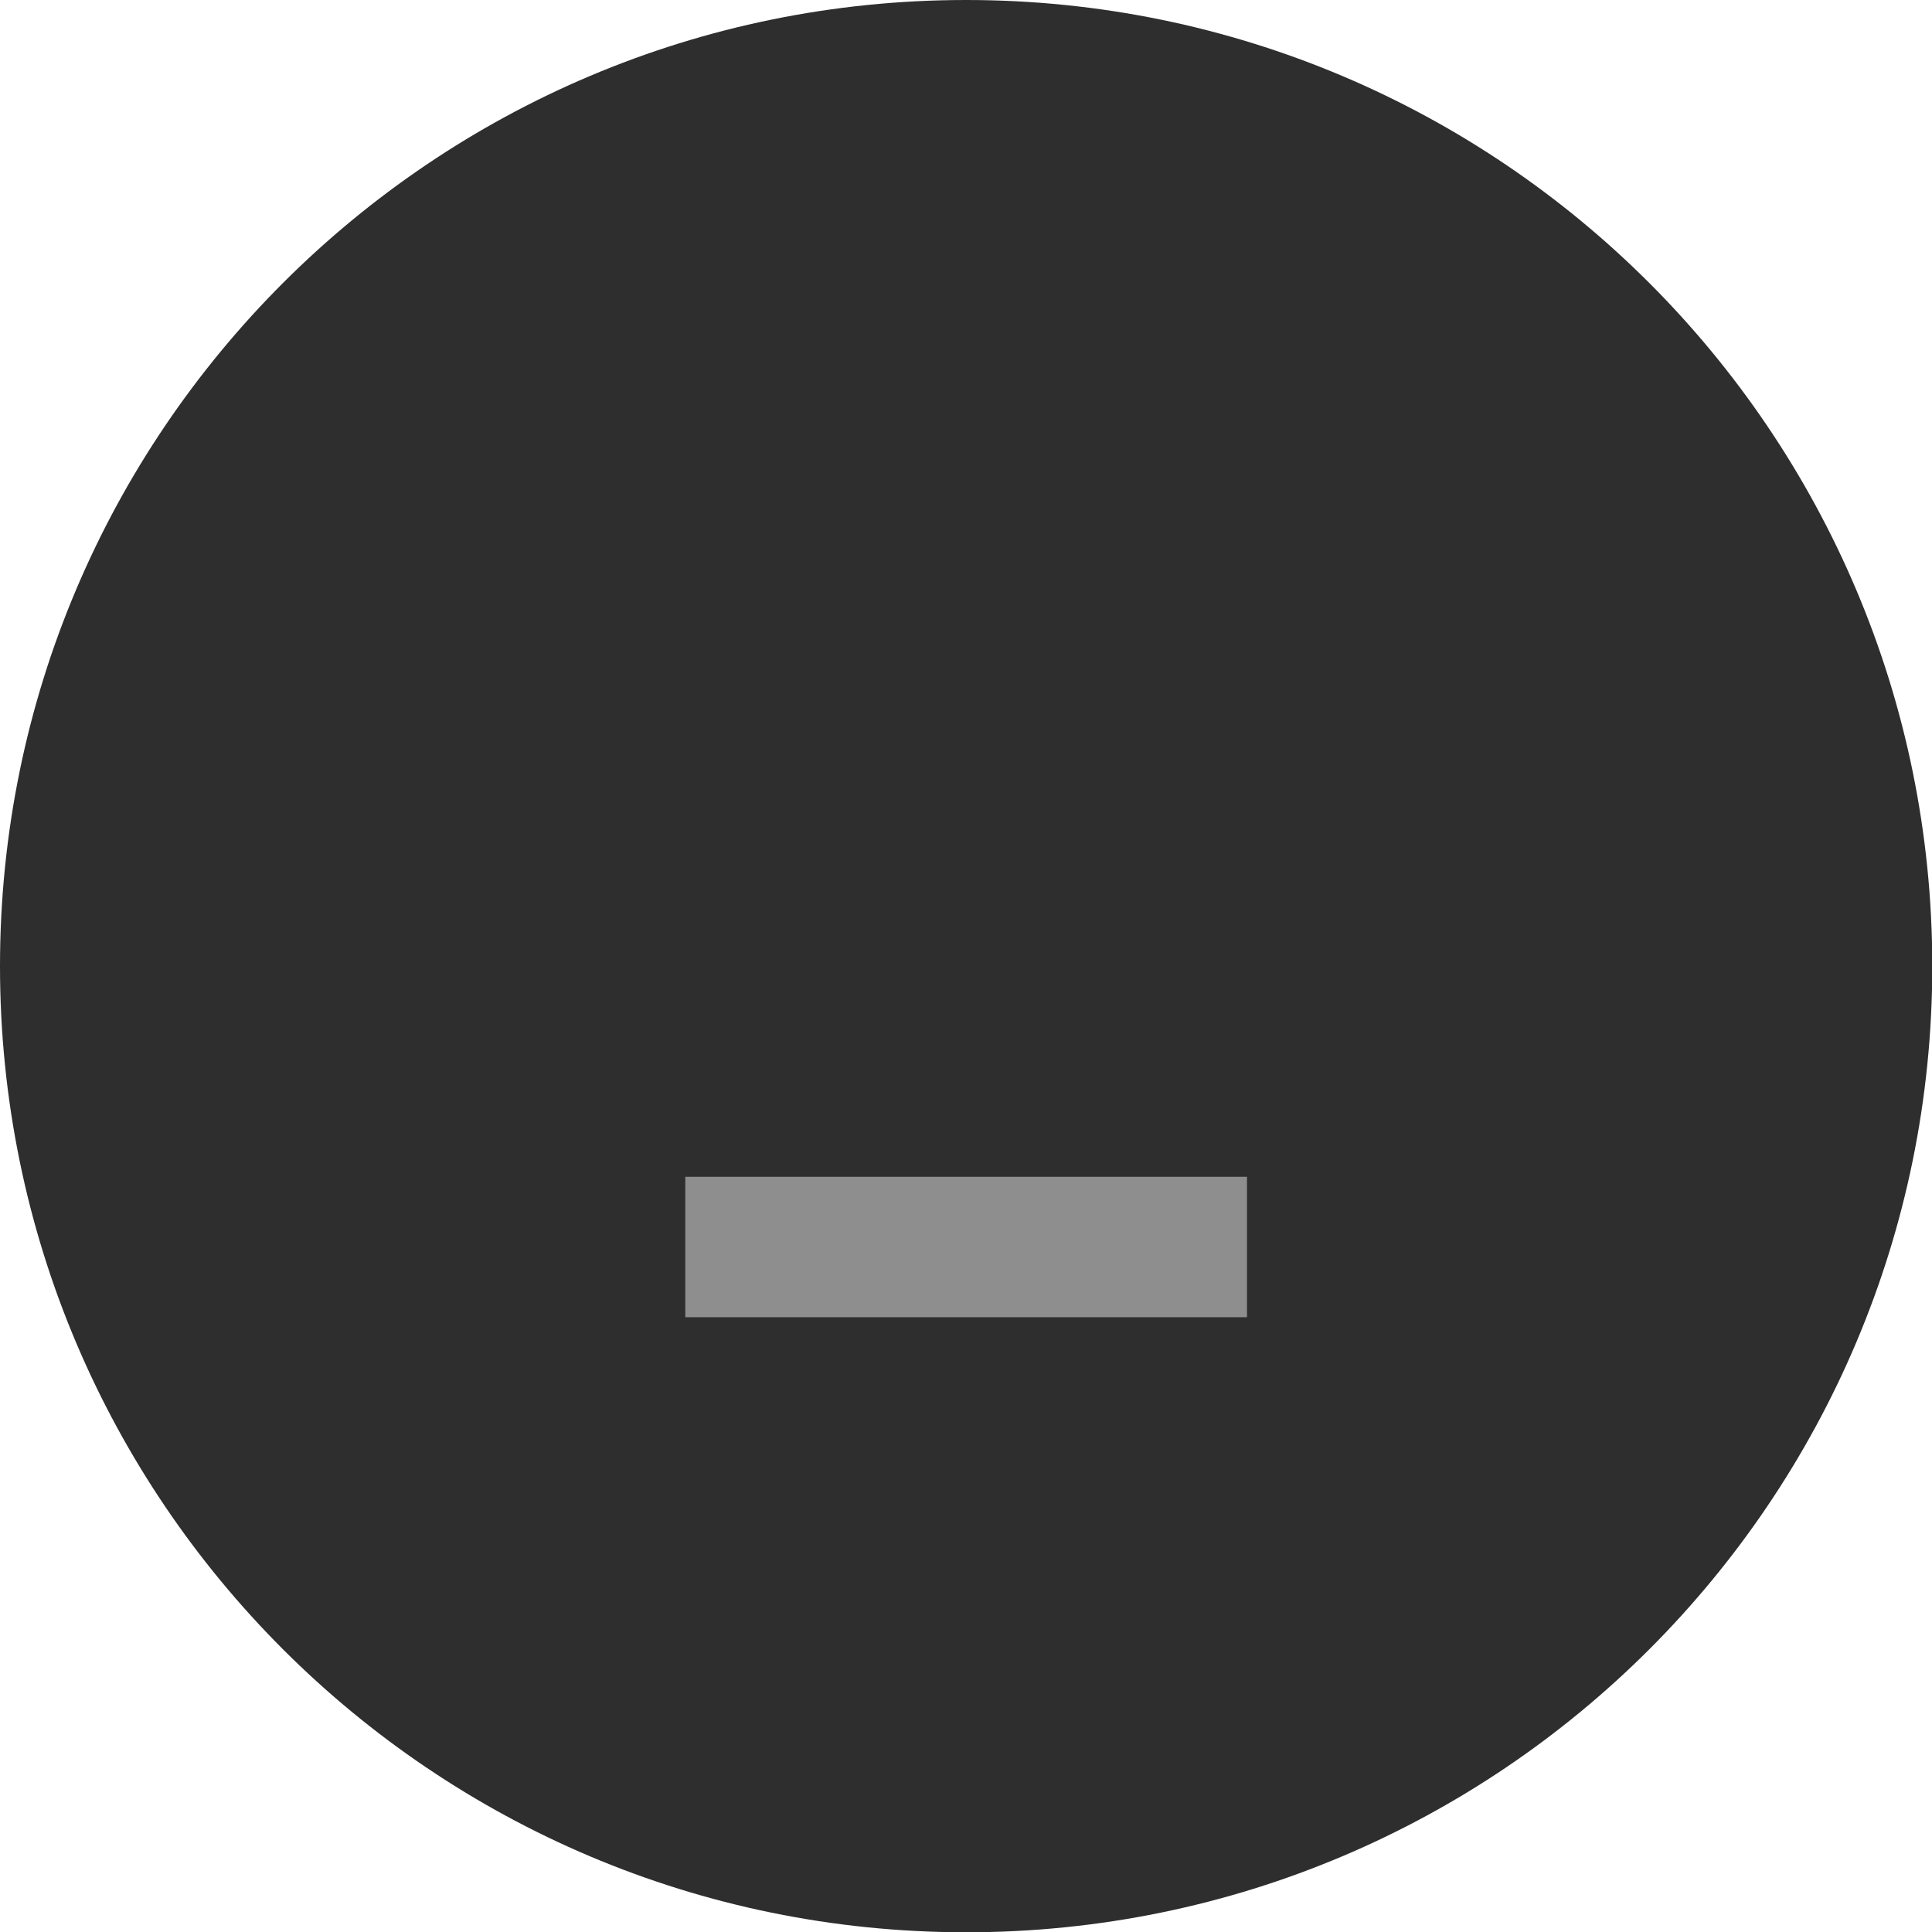
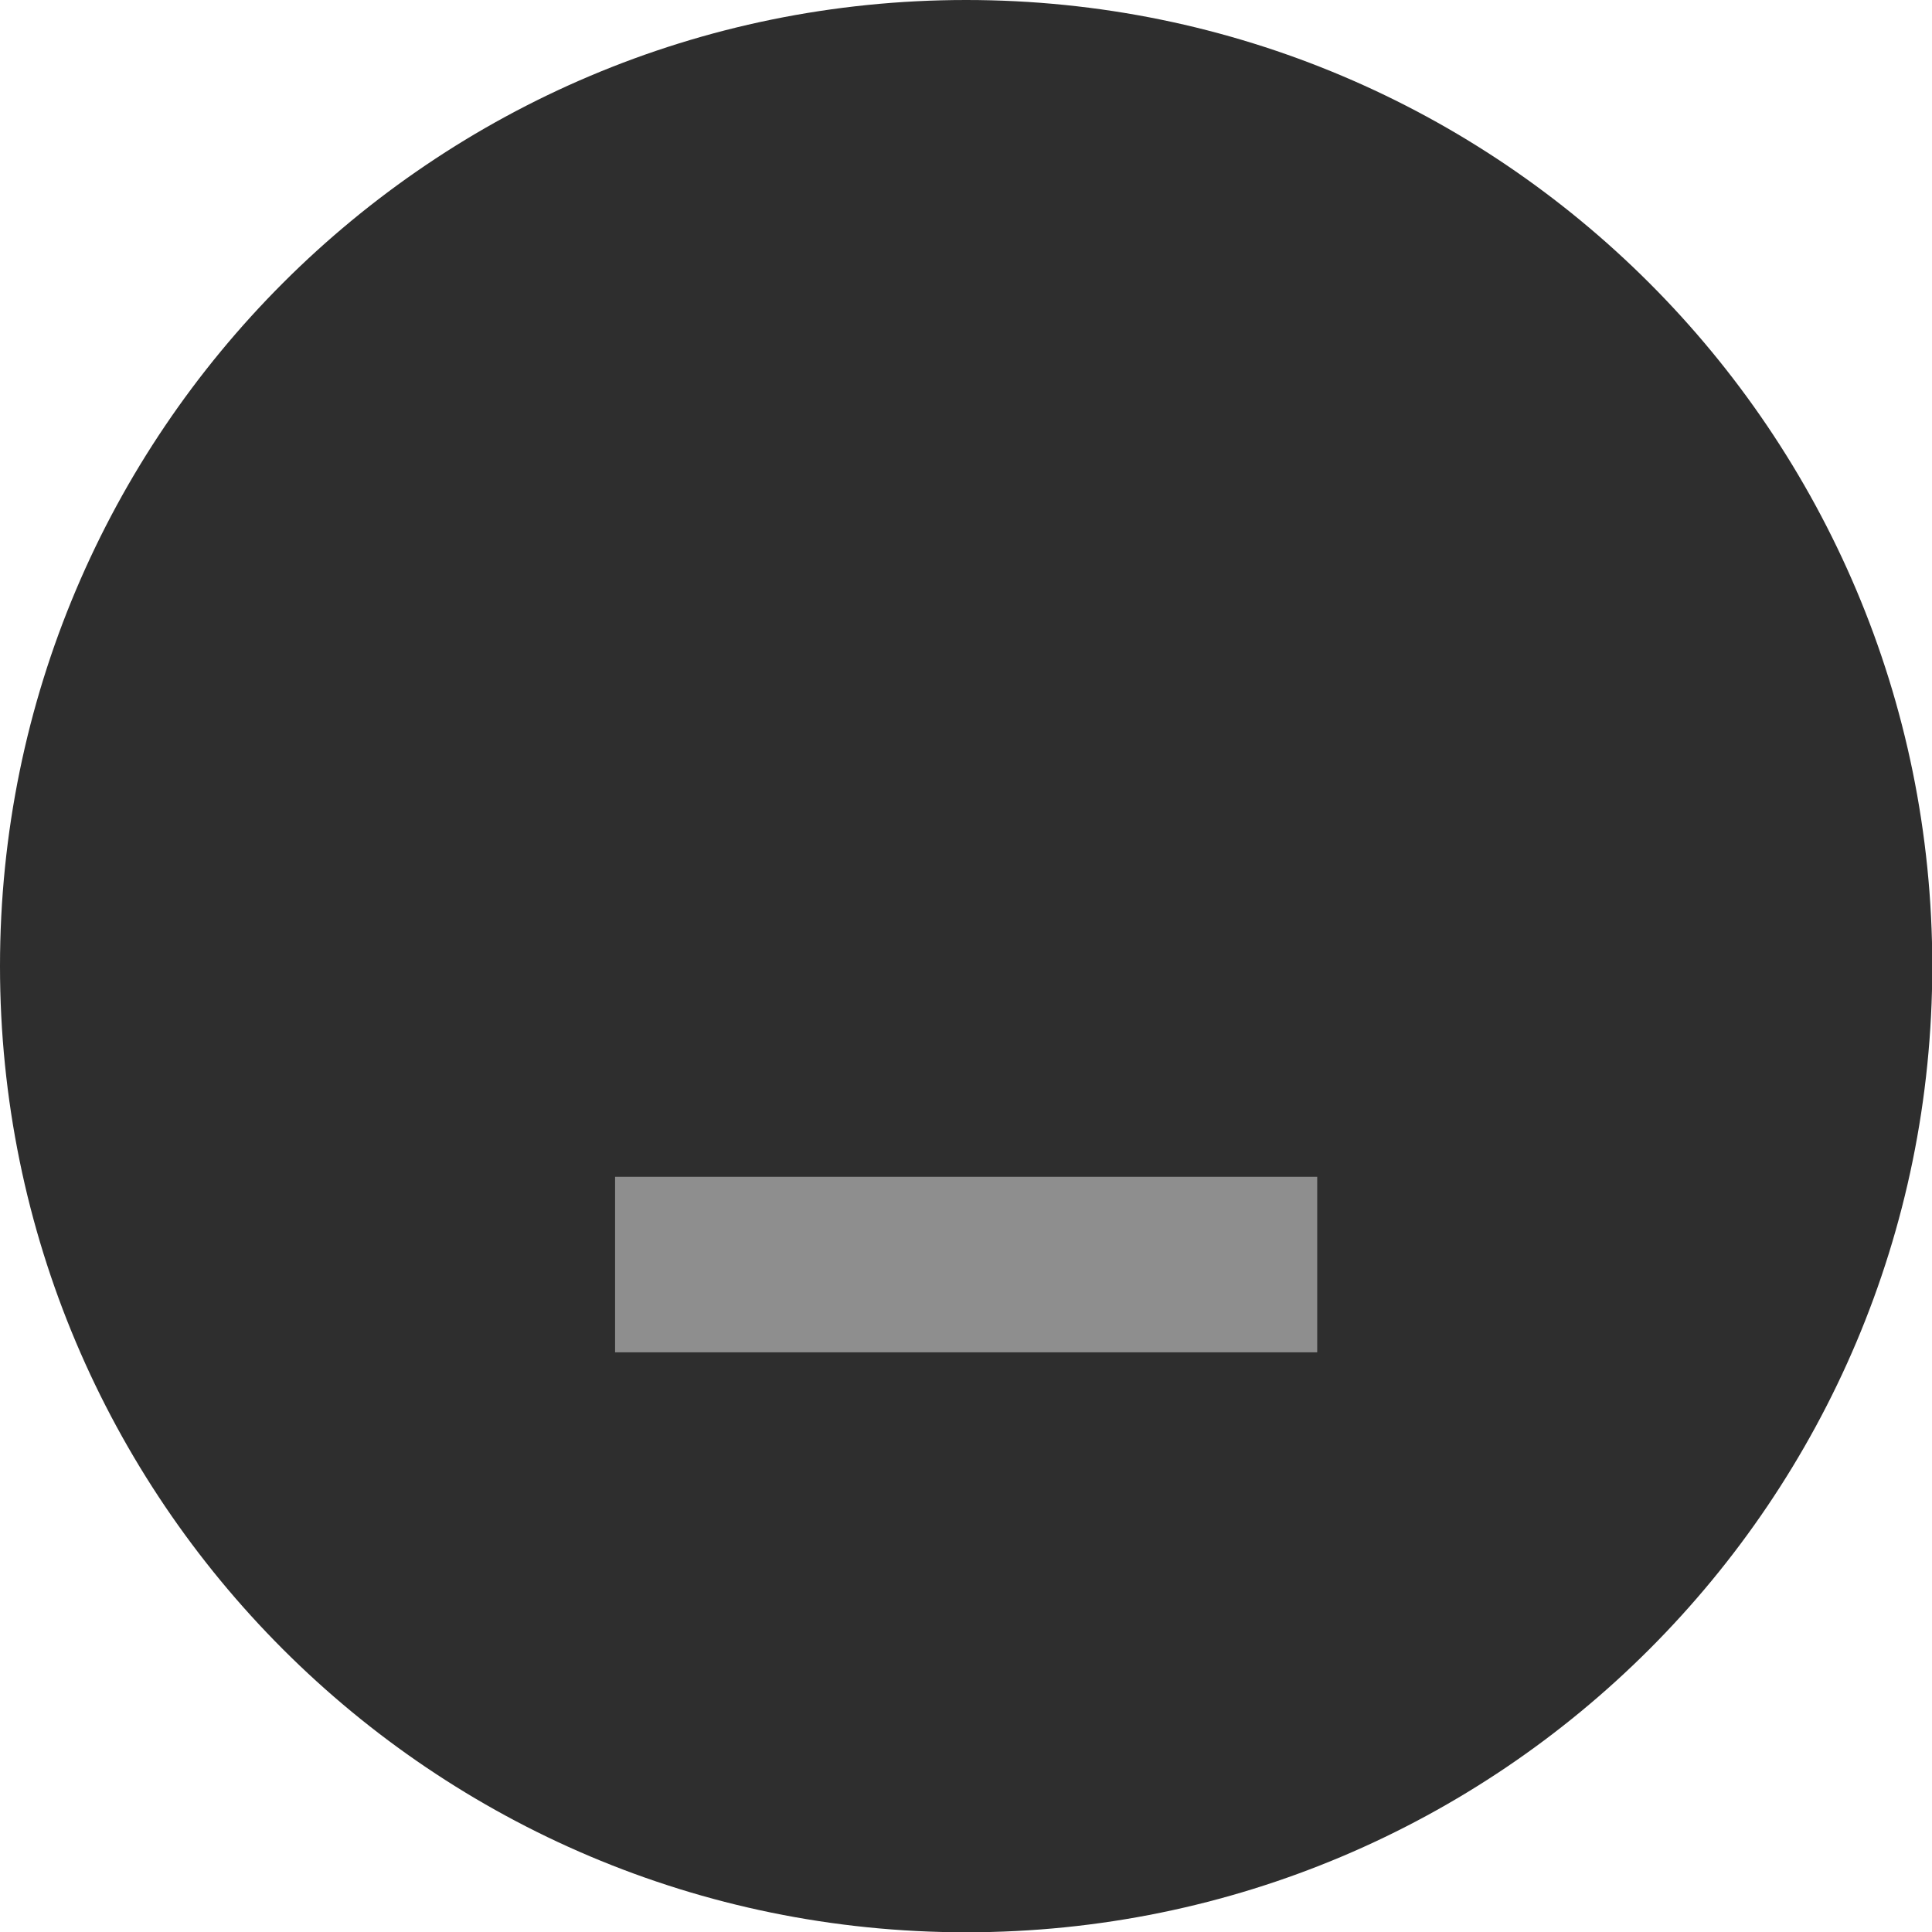
<svg xmlns="http://www.w3.org/2000/svg" width="26" height="26" viewBox="0 0 6.879 6.879" version="1.1" id="svg1">
  <defs id="defs1" />
  <g id="layer1">
    <circle style="fill:#2e2e2e;fill-opacity:1;stroke:none;stroke-width:0.529;stroke-linecap:square;stroke-dasharray:none;stroke-opacity:1" id="circle2" cx="3.44" cy="3.44" r="3.44" />
-     <path style="fill:#8e8e8e" d="M 2.44 4.19 L 2.44 4.69 L 4.44 4.69 L 4.44 4.19 L 2.44 4.19 Z" />
+     <path style="fill:#8e8e8e" d="M 2.19 4.19 L 2.19 4.815 L 4.69 4.815 L 4.69 4.19 L 2.19 4.19 Z" />
  </g>
</svg>
